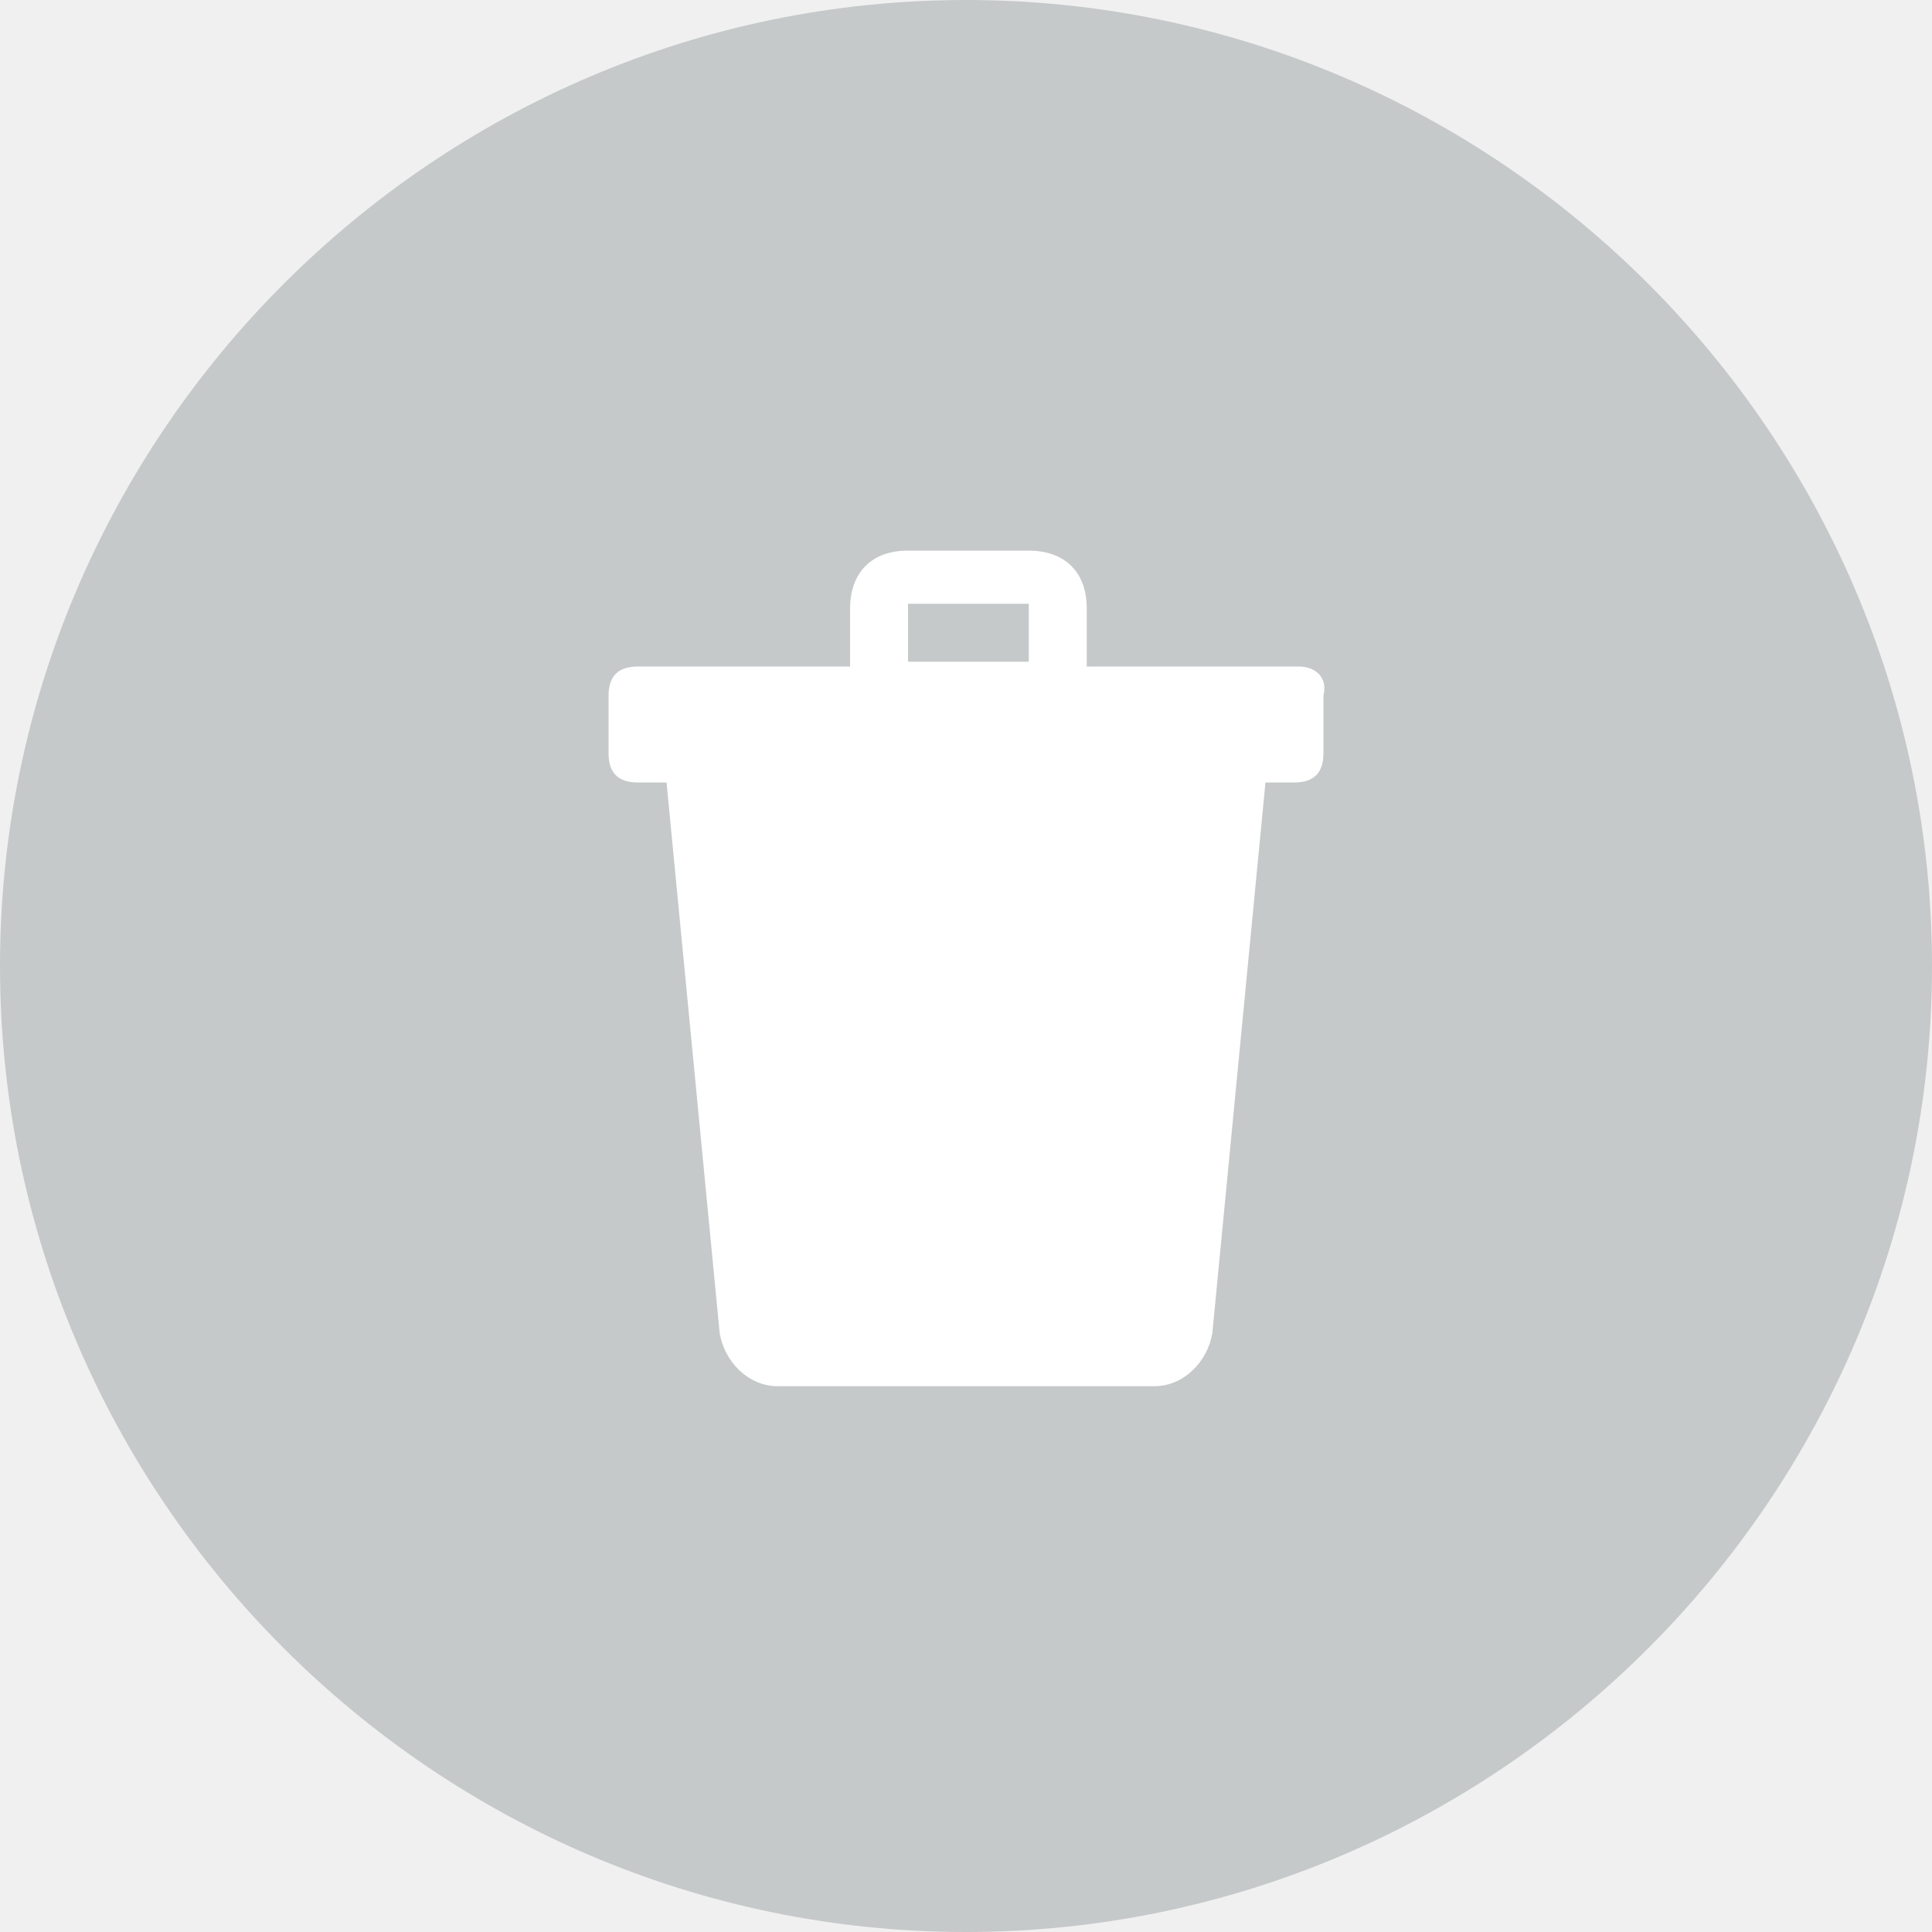
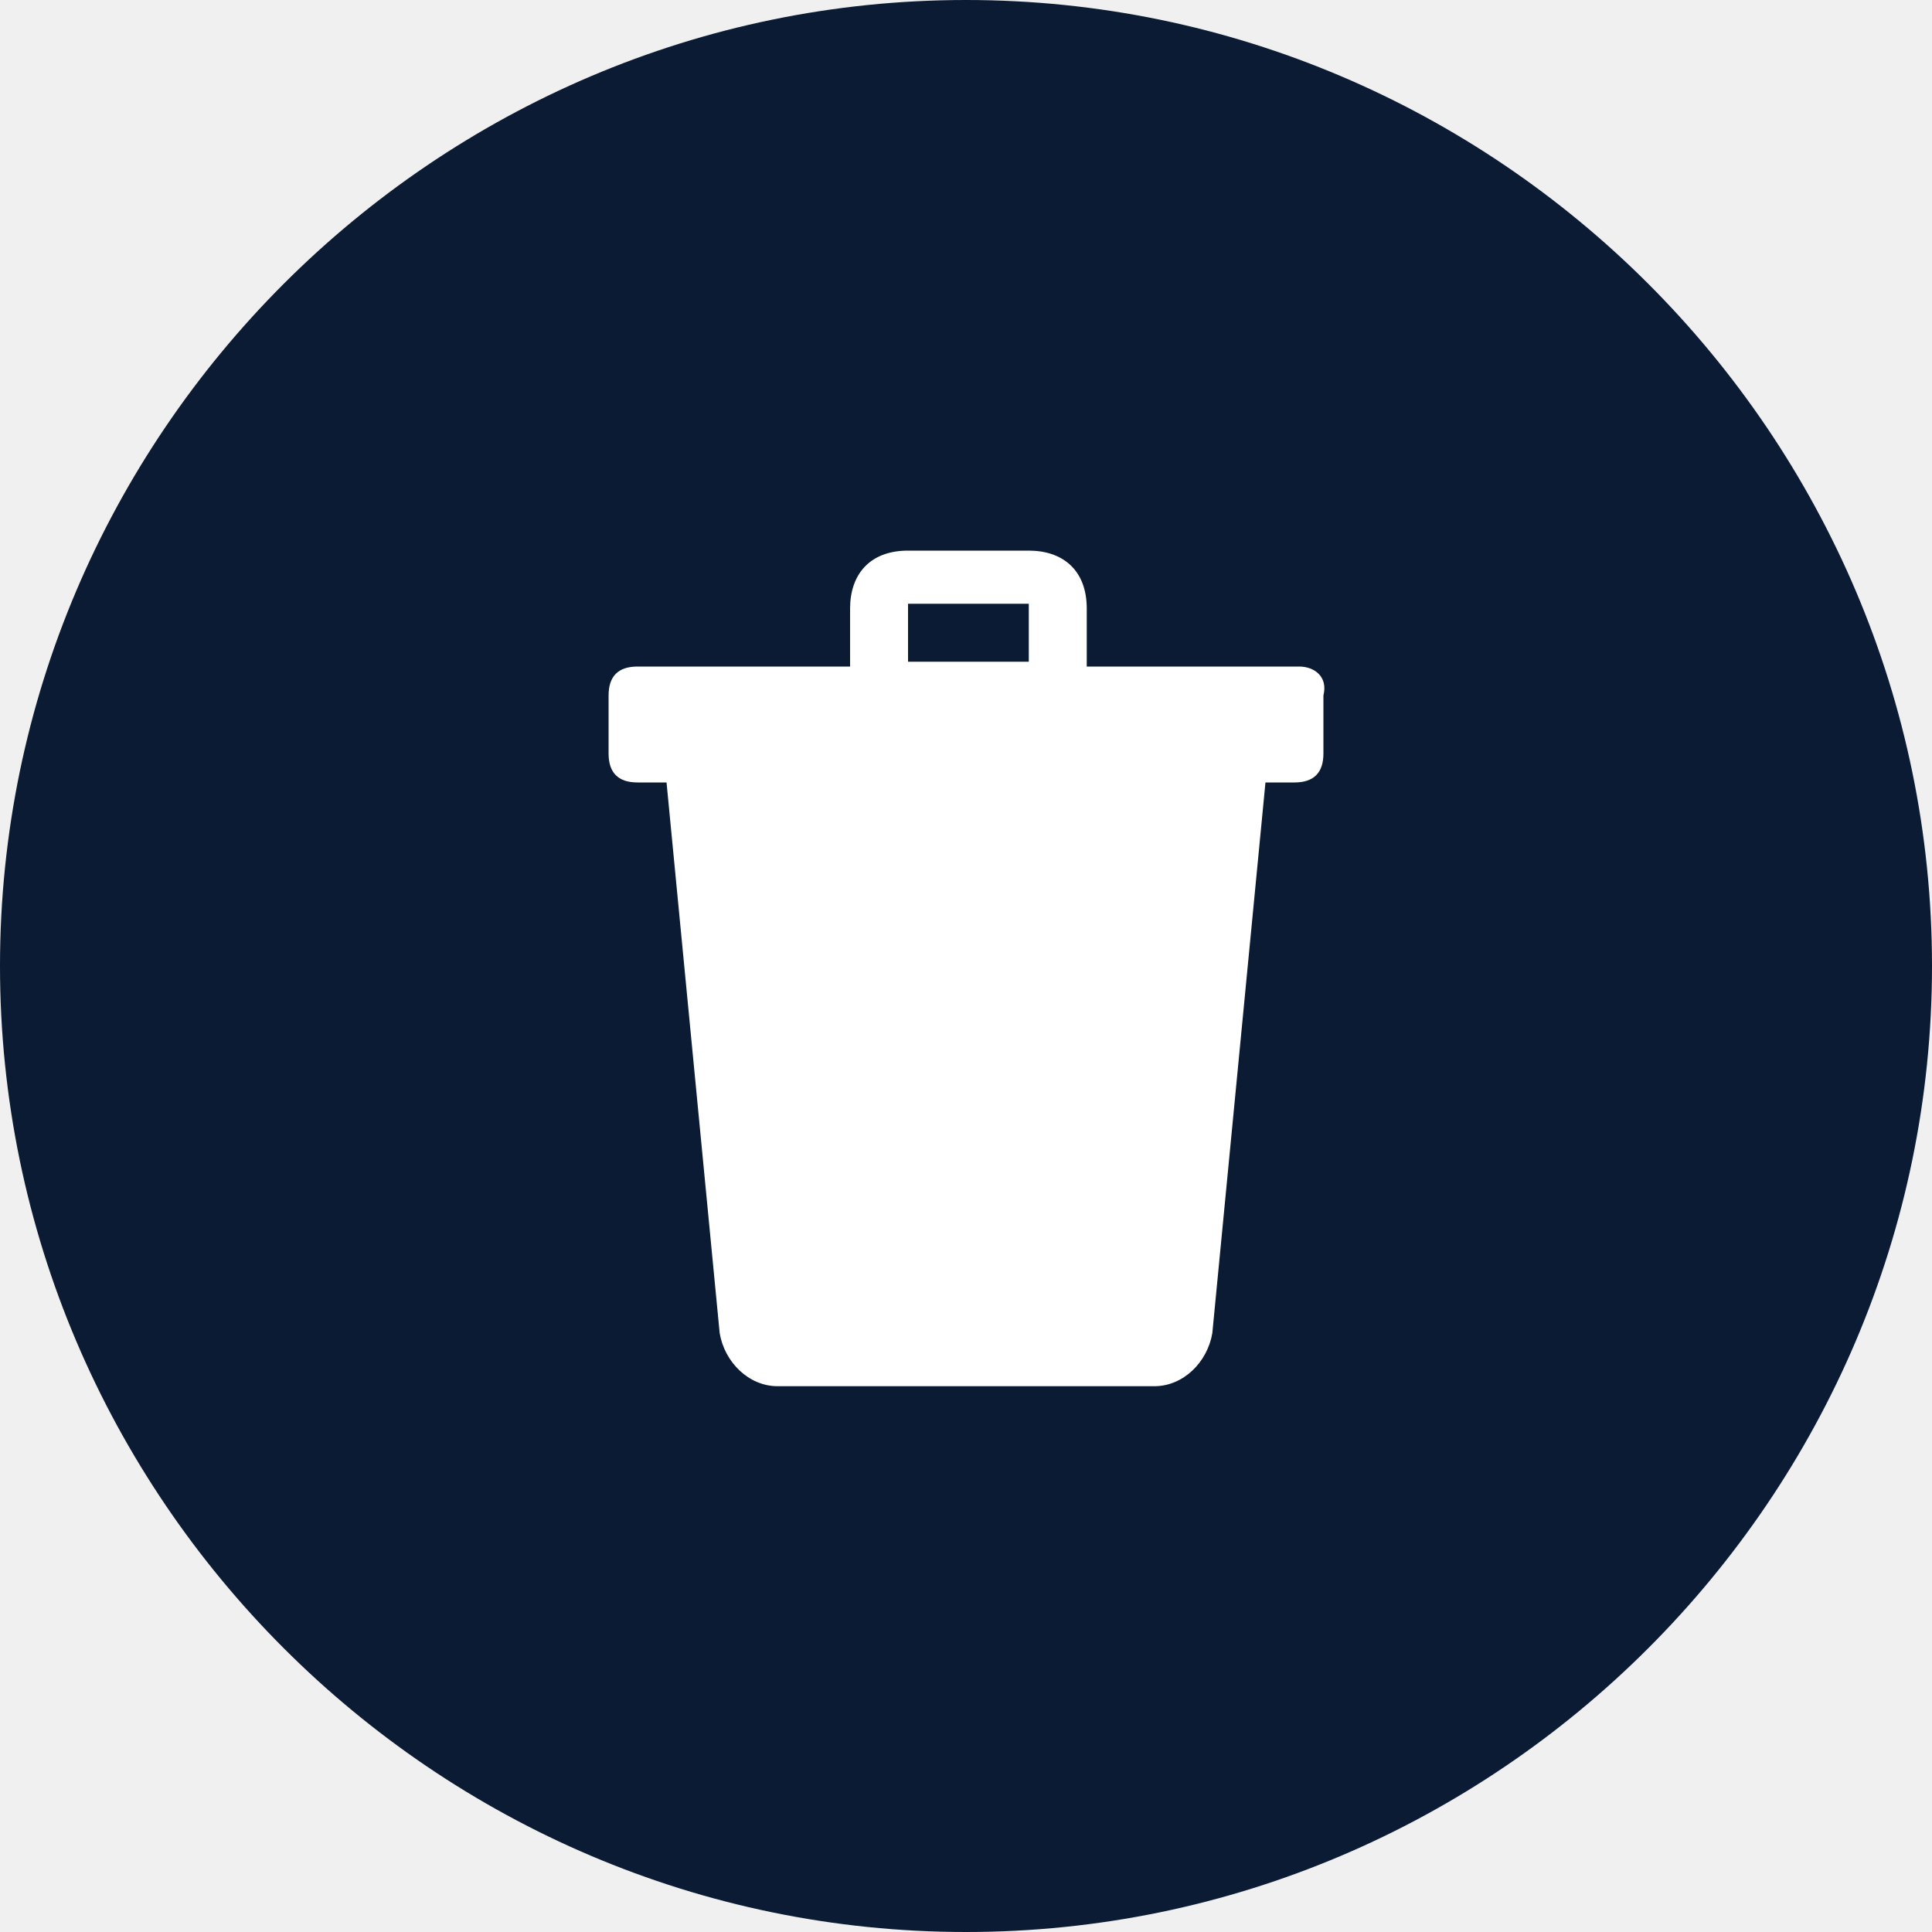
<svg xmlns="http://www.w3.org/2000/svg" version="1.1" id="Layer_1" x="0px" y="0px" viewBox="0 0 40 40" style="enable-background:new 0 0 40 40;" xml:space="preserve">
  <style type="text/css">
- 	.st0{fill:#C6C9CA;}
+ 	.st0{fill:#0B1B34;}
	.st1{fill:#FFFFFF;}
</style>
  <path class="st0" d="M20,0L20,0c11,0,20,9,20,20l0,0c0,11-9,20-20,20l0,0C9,40,0,31,0,20l0,0C0,9,9,0,20,0z" />
  <path class="st1" d="M26.9,13.8h-4.4v-1.2c0-0.8-0.5-1.2-1.2-1.2h-2.5c-0.8,0-1.2,0.5-1.2,1.2v1.2h-4.4c-0.4,0-0.6,0.2-0.6,0.6v1.2  c0,0.4,0.2,0.6,0.6,0.6h0.6l1.1,11.4c0.1,0.6,0.6,1.1,1.2,1.1h7.8c0.6,0,1.1-0.5,1.2-1.1l1.1-11.4h0.6c0.4,0,0.6-0.2,0.6-0.6v-1.2  C27.5,14,27.2,13.8,26.9,13.8z M18.8,12.5h2.5v1.2h-2.5V12.5z" />
</svg>
